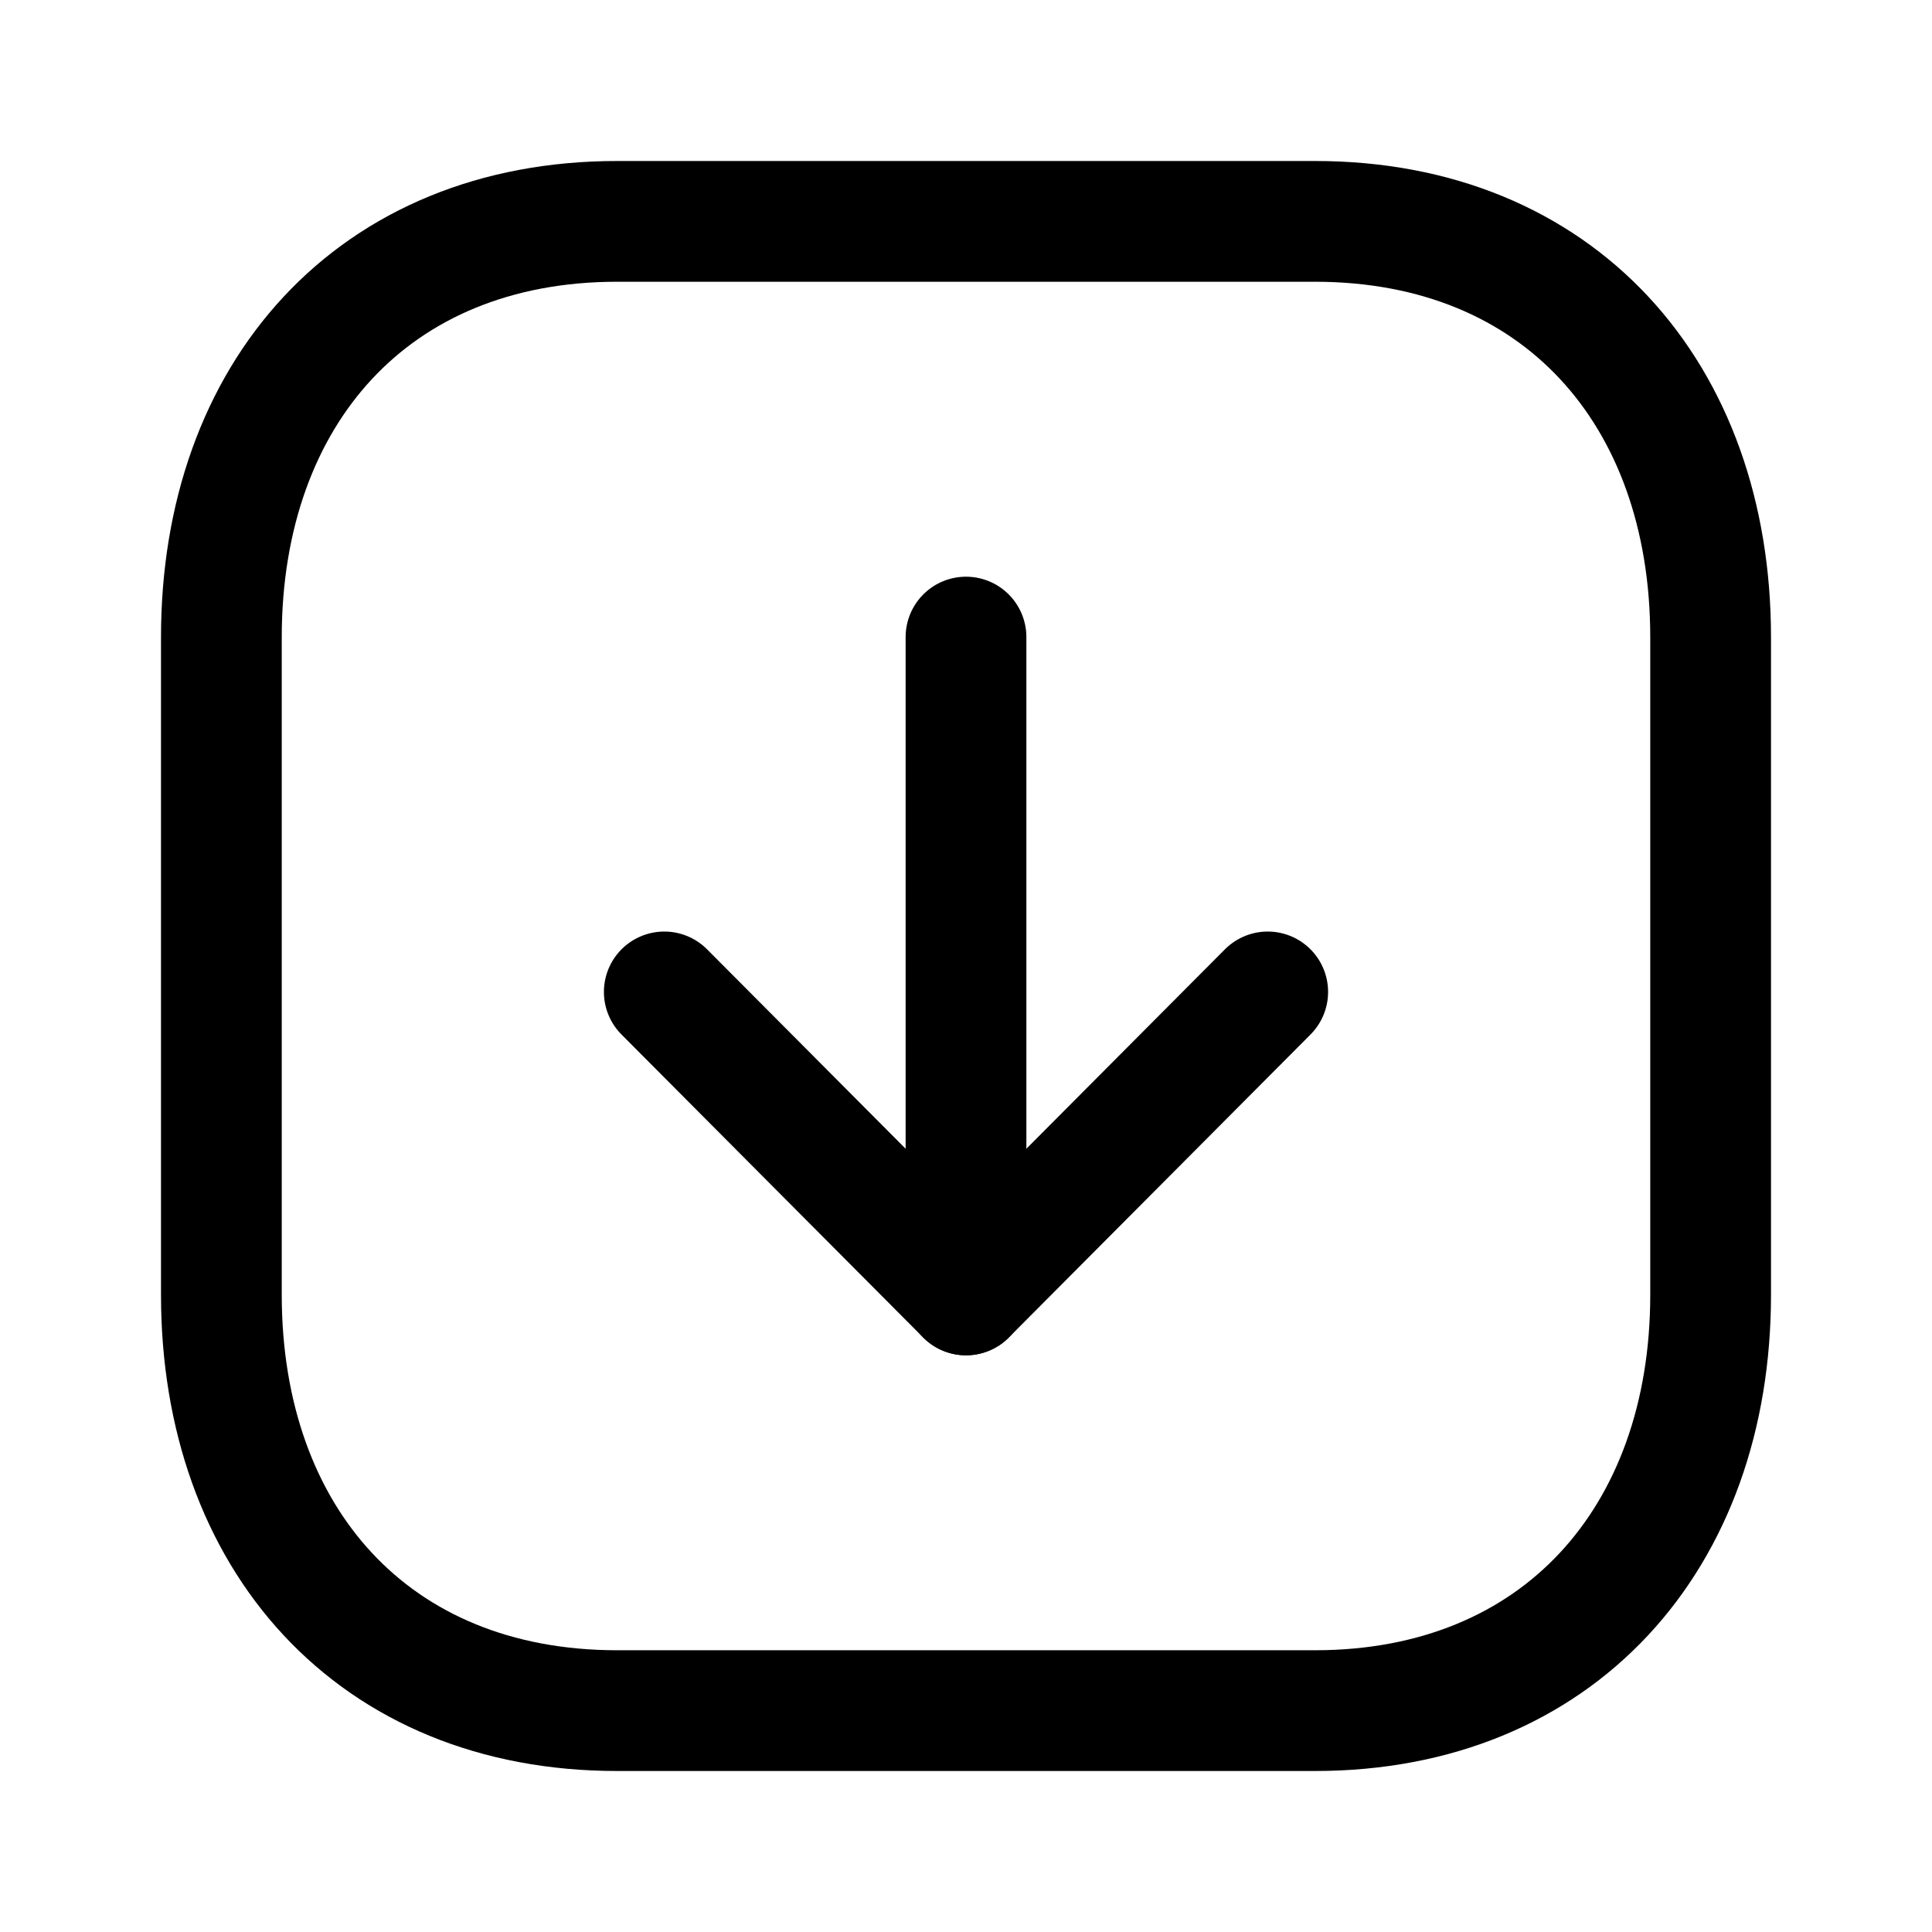
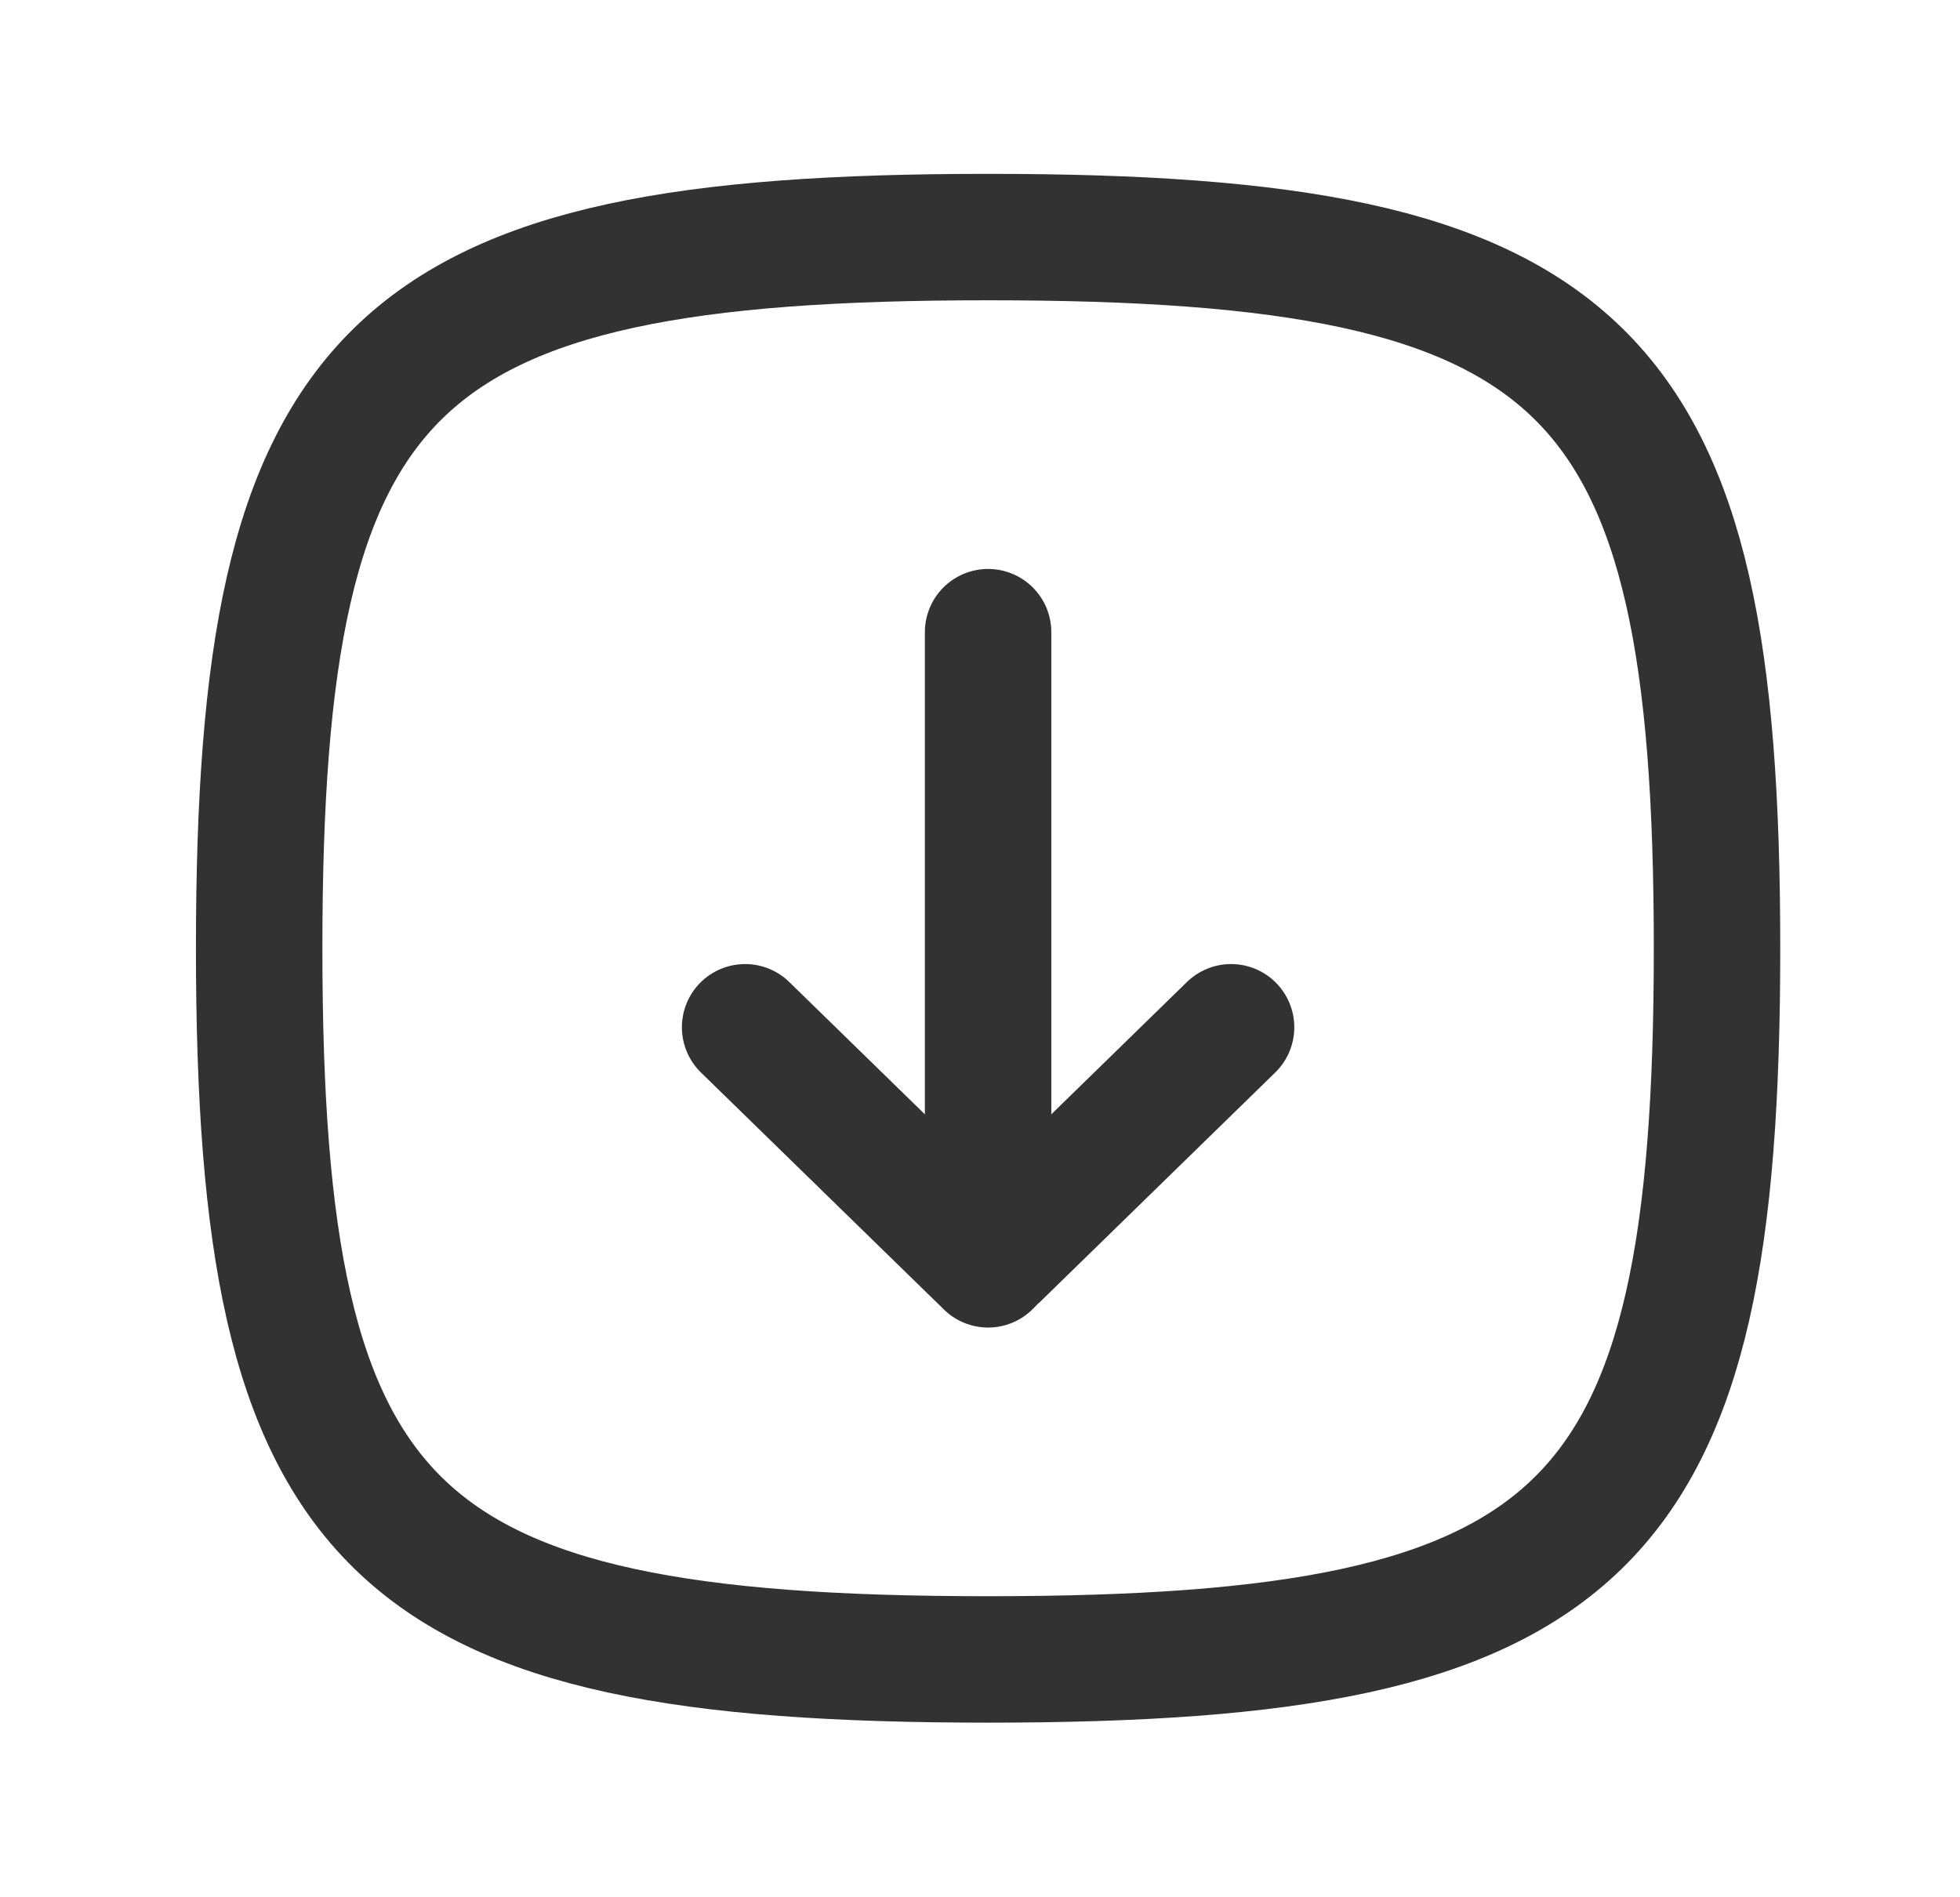
- <svg xmlns="http://www.w3.org/2000/svg" width="800px" height="800px" viewBox="0 0 24 24" fill="none">
-   <path fill-rule="evenodd" clip-rule="evenodd" d="M7.666 21.25H16.335C19.355 21.25 21.25 19.111 21.25 16.084V7.916C21.25 4.889 19.365 2.75 16.335 2.75H7.666C4.636 2.75 2.75 4.889 2.75 7.916V16.084C2.75 19.111 4.636 21.25 7.666 21.25Z" stroke="#000000" stroke-width="1.5" stroke-linecap="round" stroke-linejoin="round" />
-   <path d="M12 16.086V7.914" stroke="#000000" stroke-width="1.5" stroke-linecap="round" stroke-linejoin="round" />
-   <path d="M15.748 12.322L12 16.086L8.252 12.322" stroke="#000000" stroke-width="1.5" stroke-linecap="round" stroke-linejoin="round" />
+ <svg xmlns="http://www.w3.org/2000/svg" width="31" height="30" viewBox="0 0 31 30" fill="none">
+   <path d="M4.099 15C4.099 5.736 6.134 3.75 15.628 3.75C25.122 3.75 27.157 5.736 27.157 15C27.157 24.264 25.122 26.25 15.628 26.25C6.134 26.25 4.099 24.264 4.099 15Z" stroke="#323232" stroke-width="2" />
+   <path d="M15.628 20V10" stroke="#323232" stroke-width="2" stroke-linecap="round" stroke-linejoin="round" />
+   <path d="M11.785 16.25L15.517 19.891C15.578 19.951 15.678 19.951 15.739 19.891L19.471 16.25" stroke="#323232" stroke-width="2" stroke-linecap="round" stroke-linejoin="round" />
</svg>
